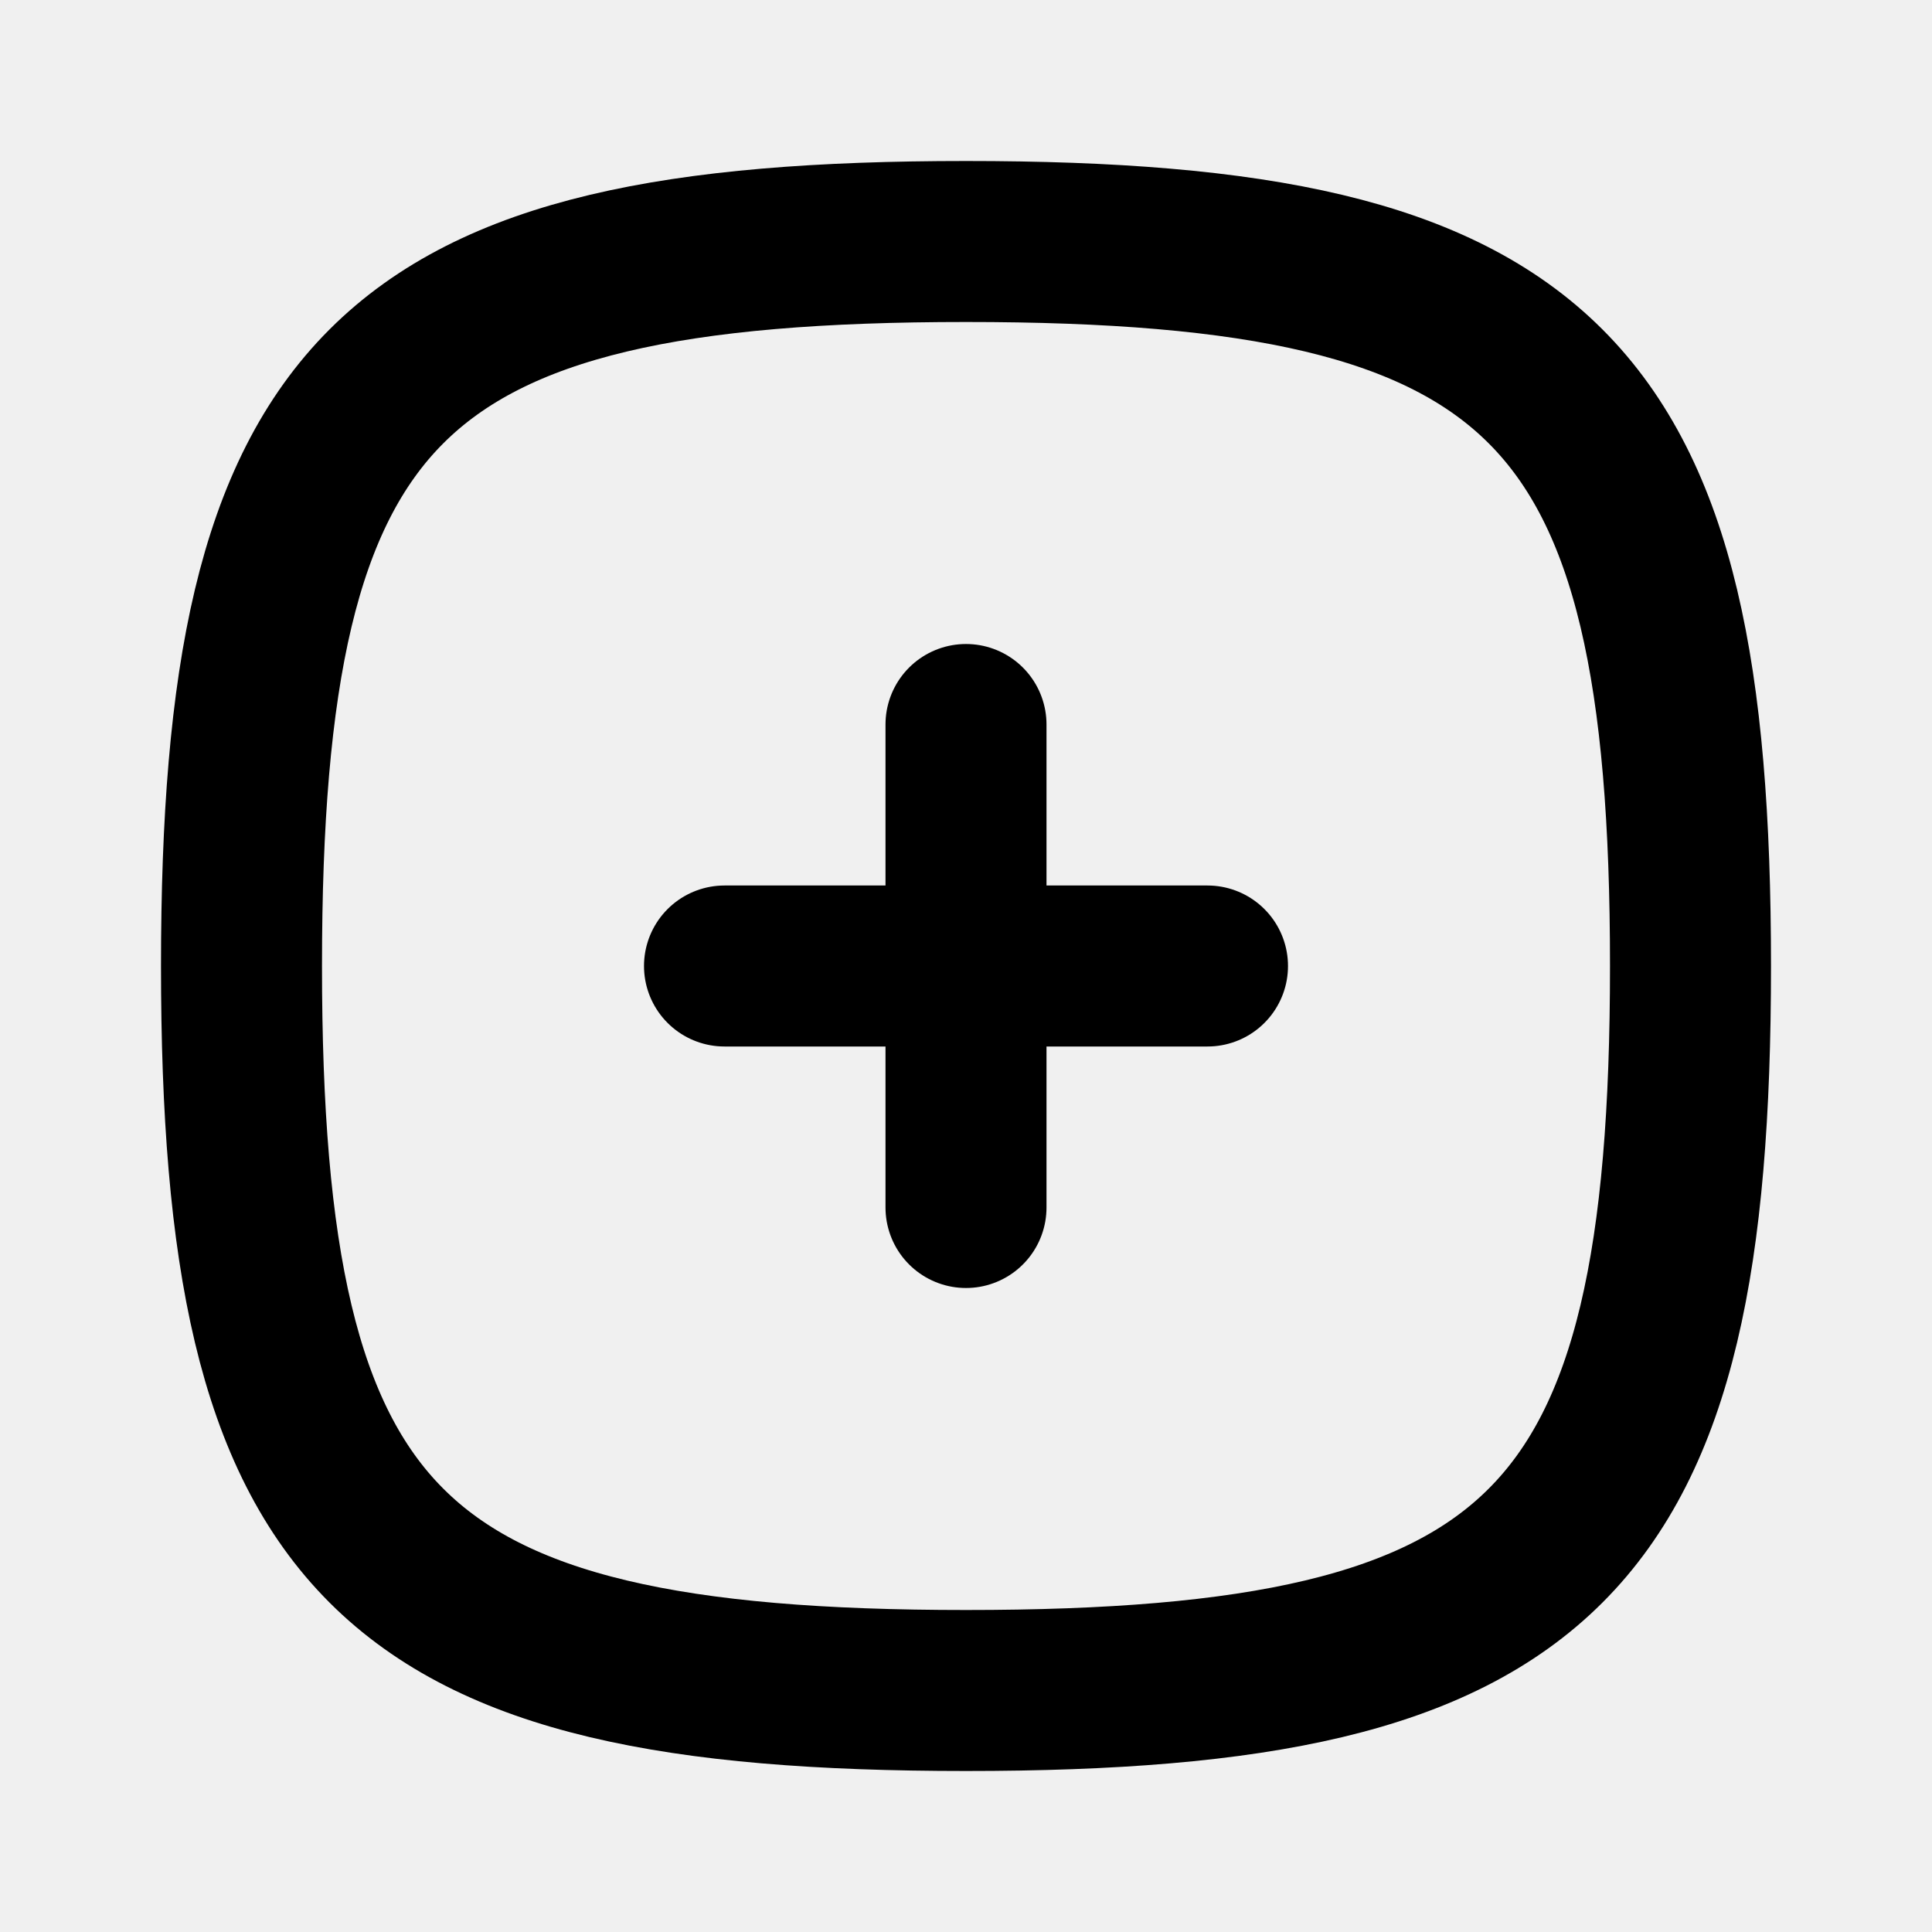
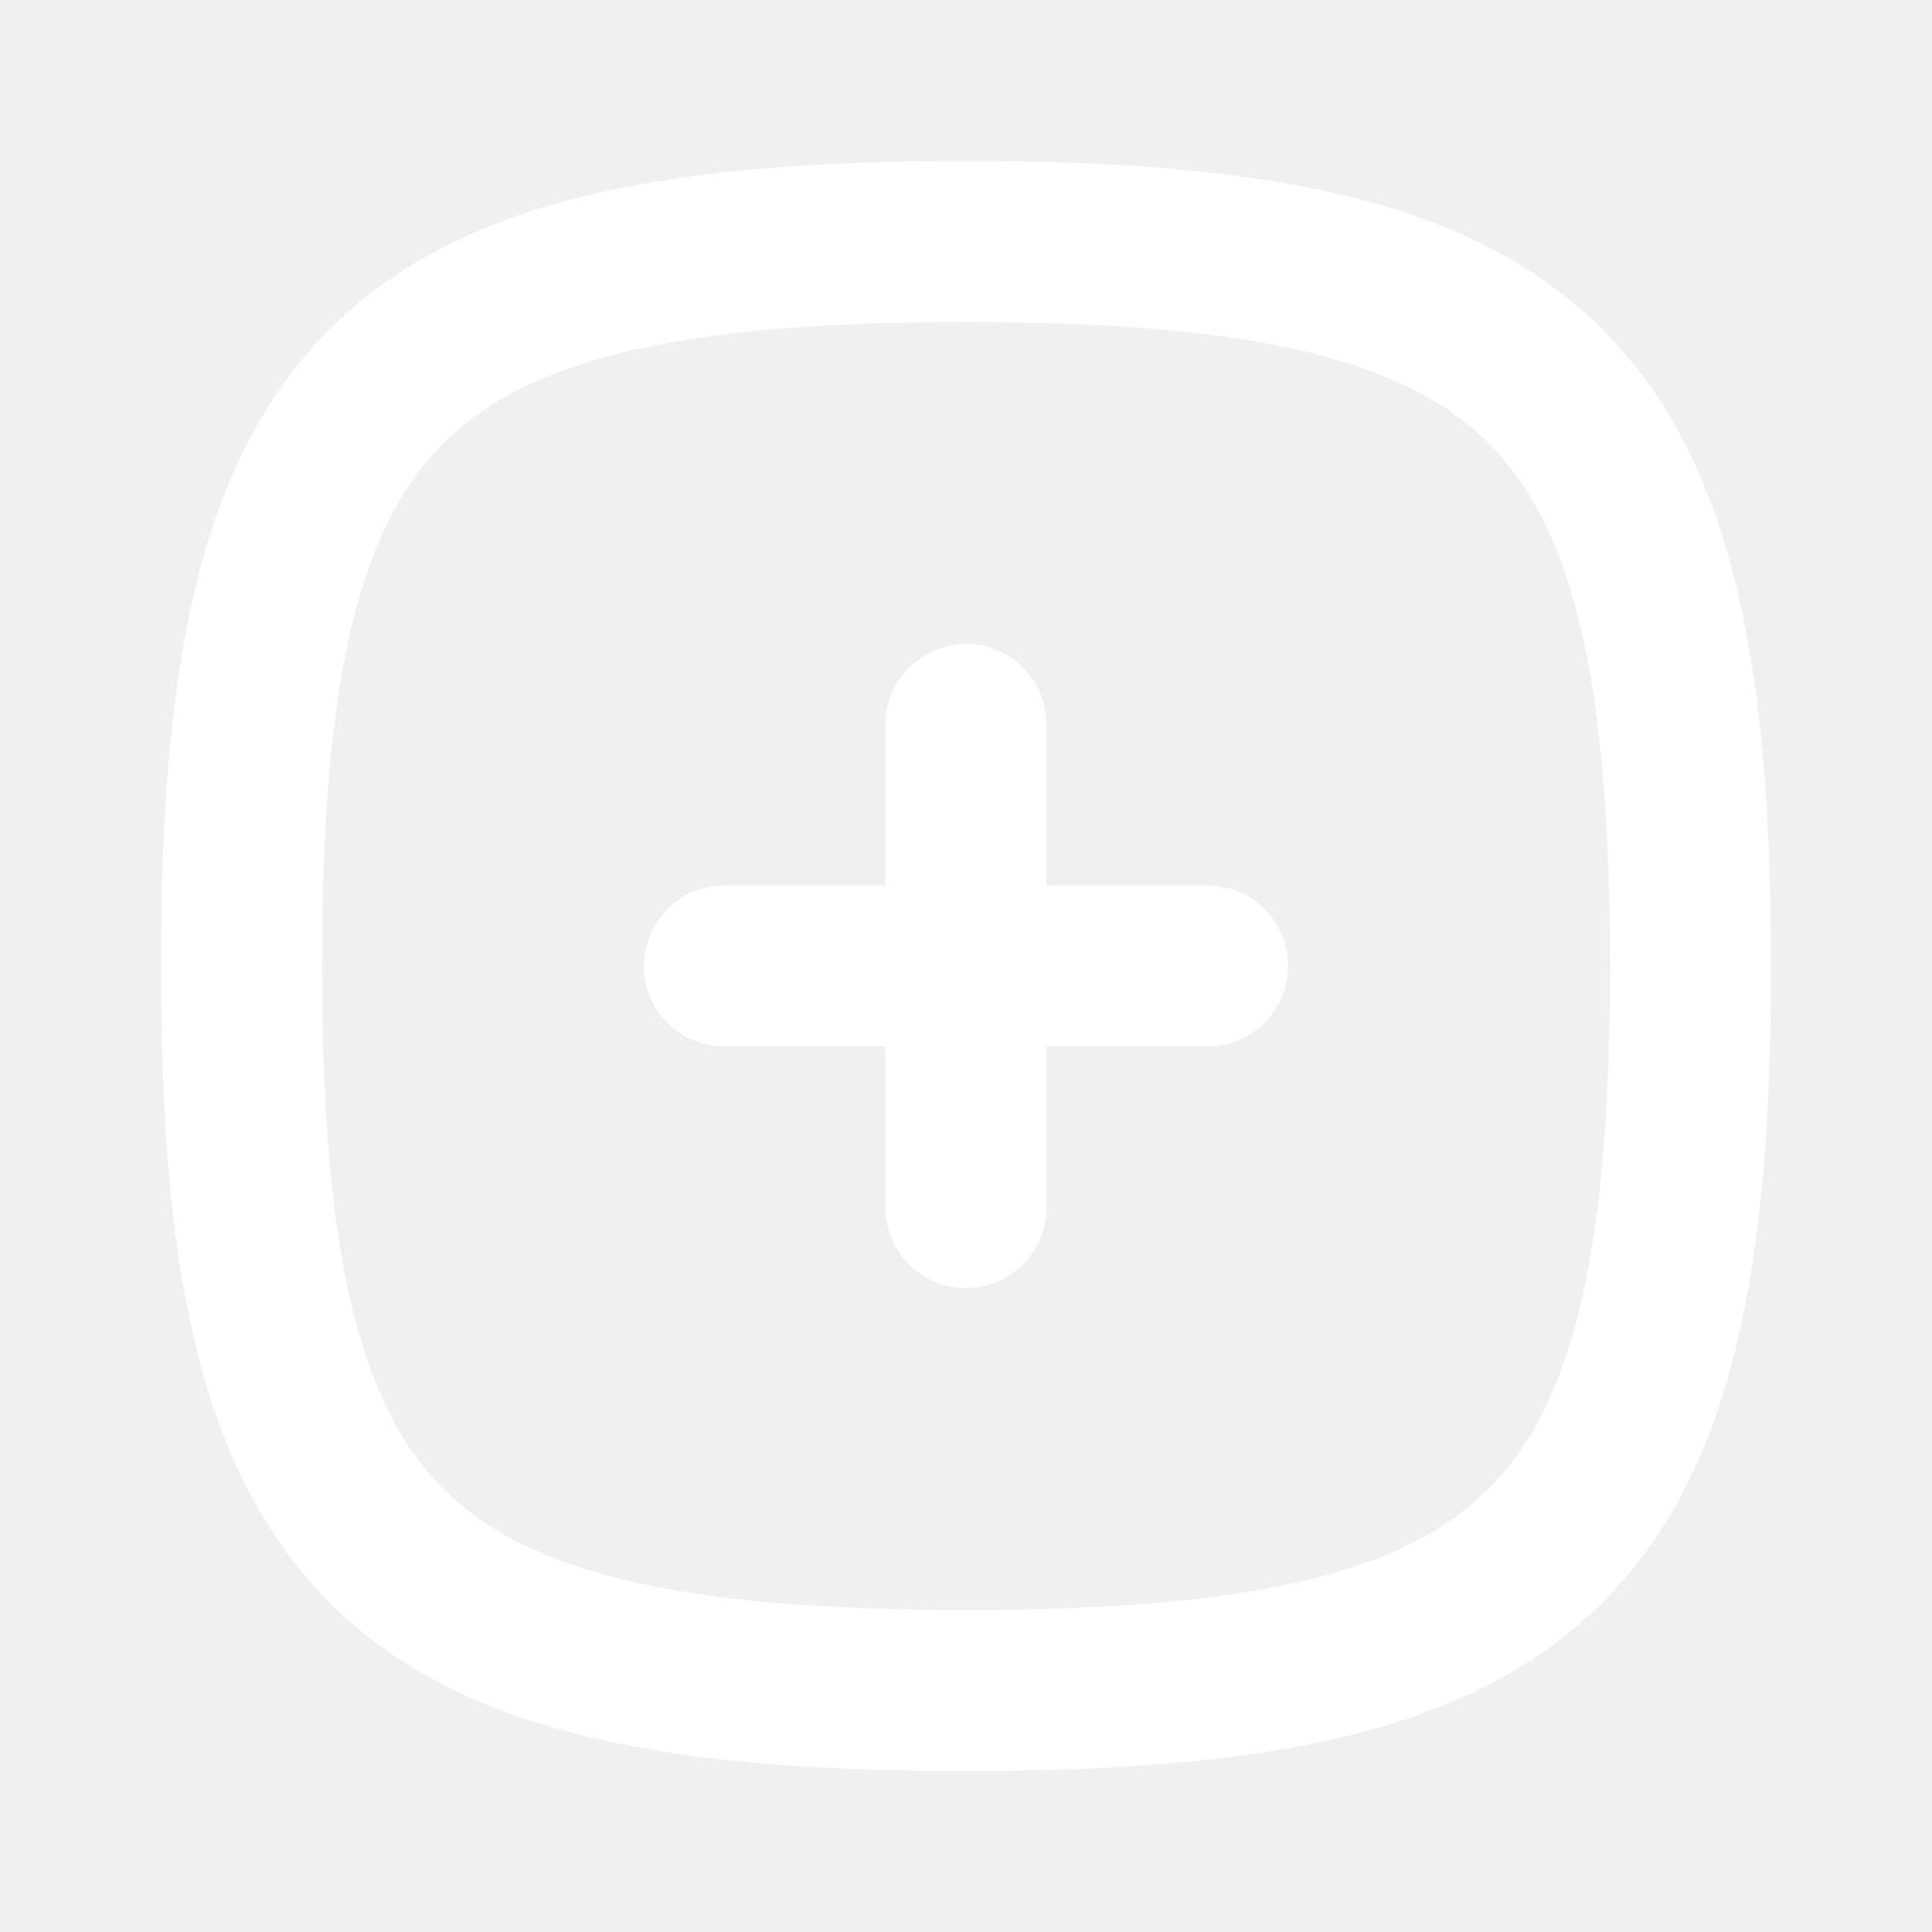
<svg xmlns="http://www.w3.org/2000/svg" class="icon icon-tabler icon-tabler-square-rounded-plus" width="24" height="24" viewBox="0 0 24 24" stroke-width="2" stroke="currentColor" fill="none" stroke-linecap="round" stroke-linejoin="round">
  <path stroke="none" d="M0 0h24v24H0z" fill="none" />
-   <path d="M9 12h6" />
-   <path d="M12 9v6" />
-   <path d="M12 3c7.2 0 9 1.8 9 9s-1.8 9 -9 9s-9 -1.8 -9 -9s1.8 -9 9 -9z" />
+   <path d="M9 12h6" stroke="white" />
+   <path d="M12 9v6" stroke="white" />
+   <path d="M12 3c7.2 0 9 1.8 9 9s-1.8 9 -9 9s-9 -1.8 -9 -9s1.8 -9 9 -9z" stroke="white" />
</svg>
